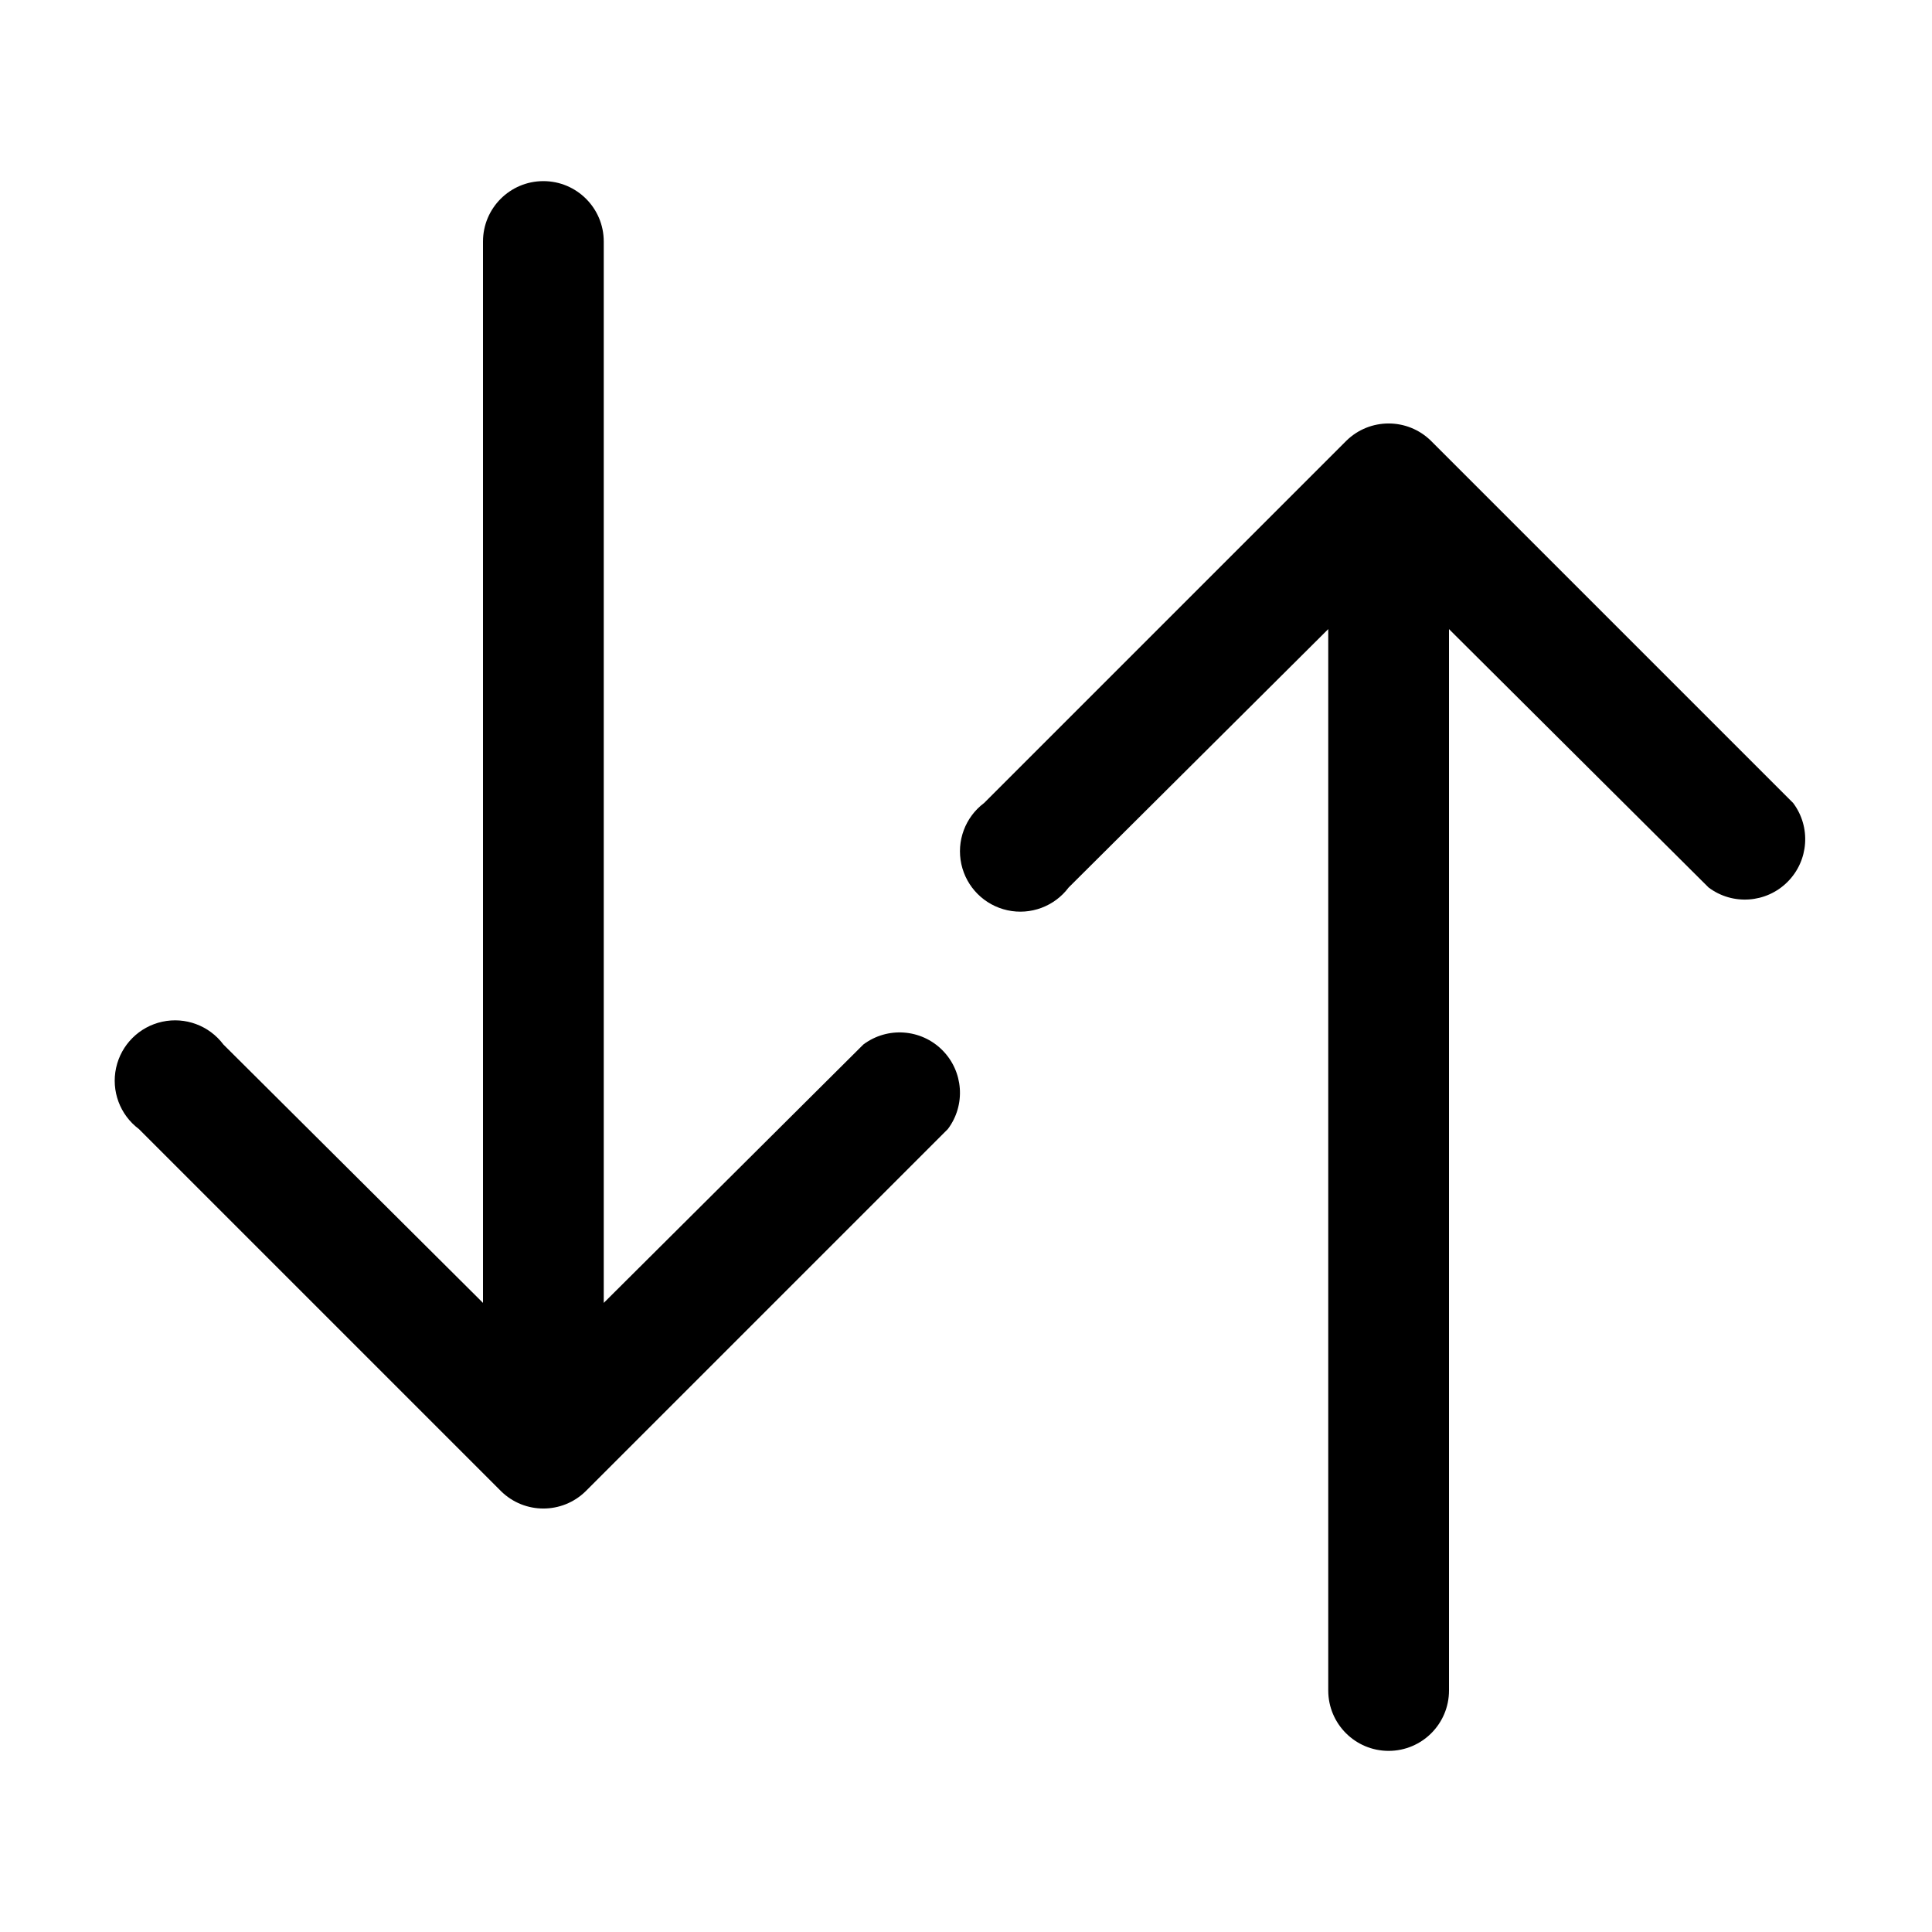
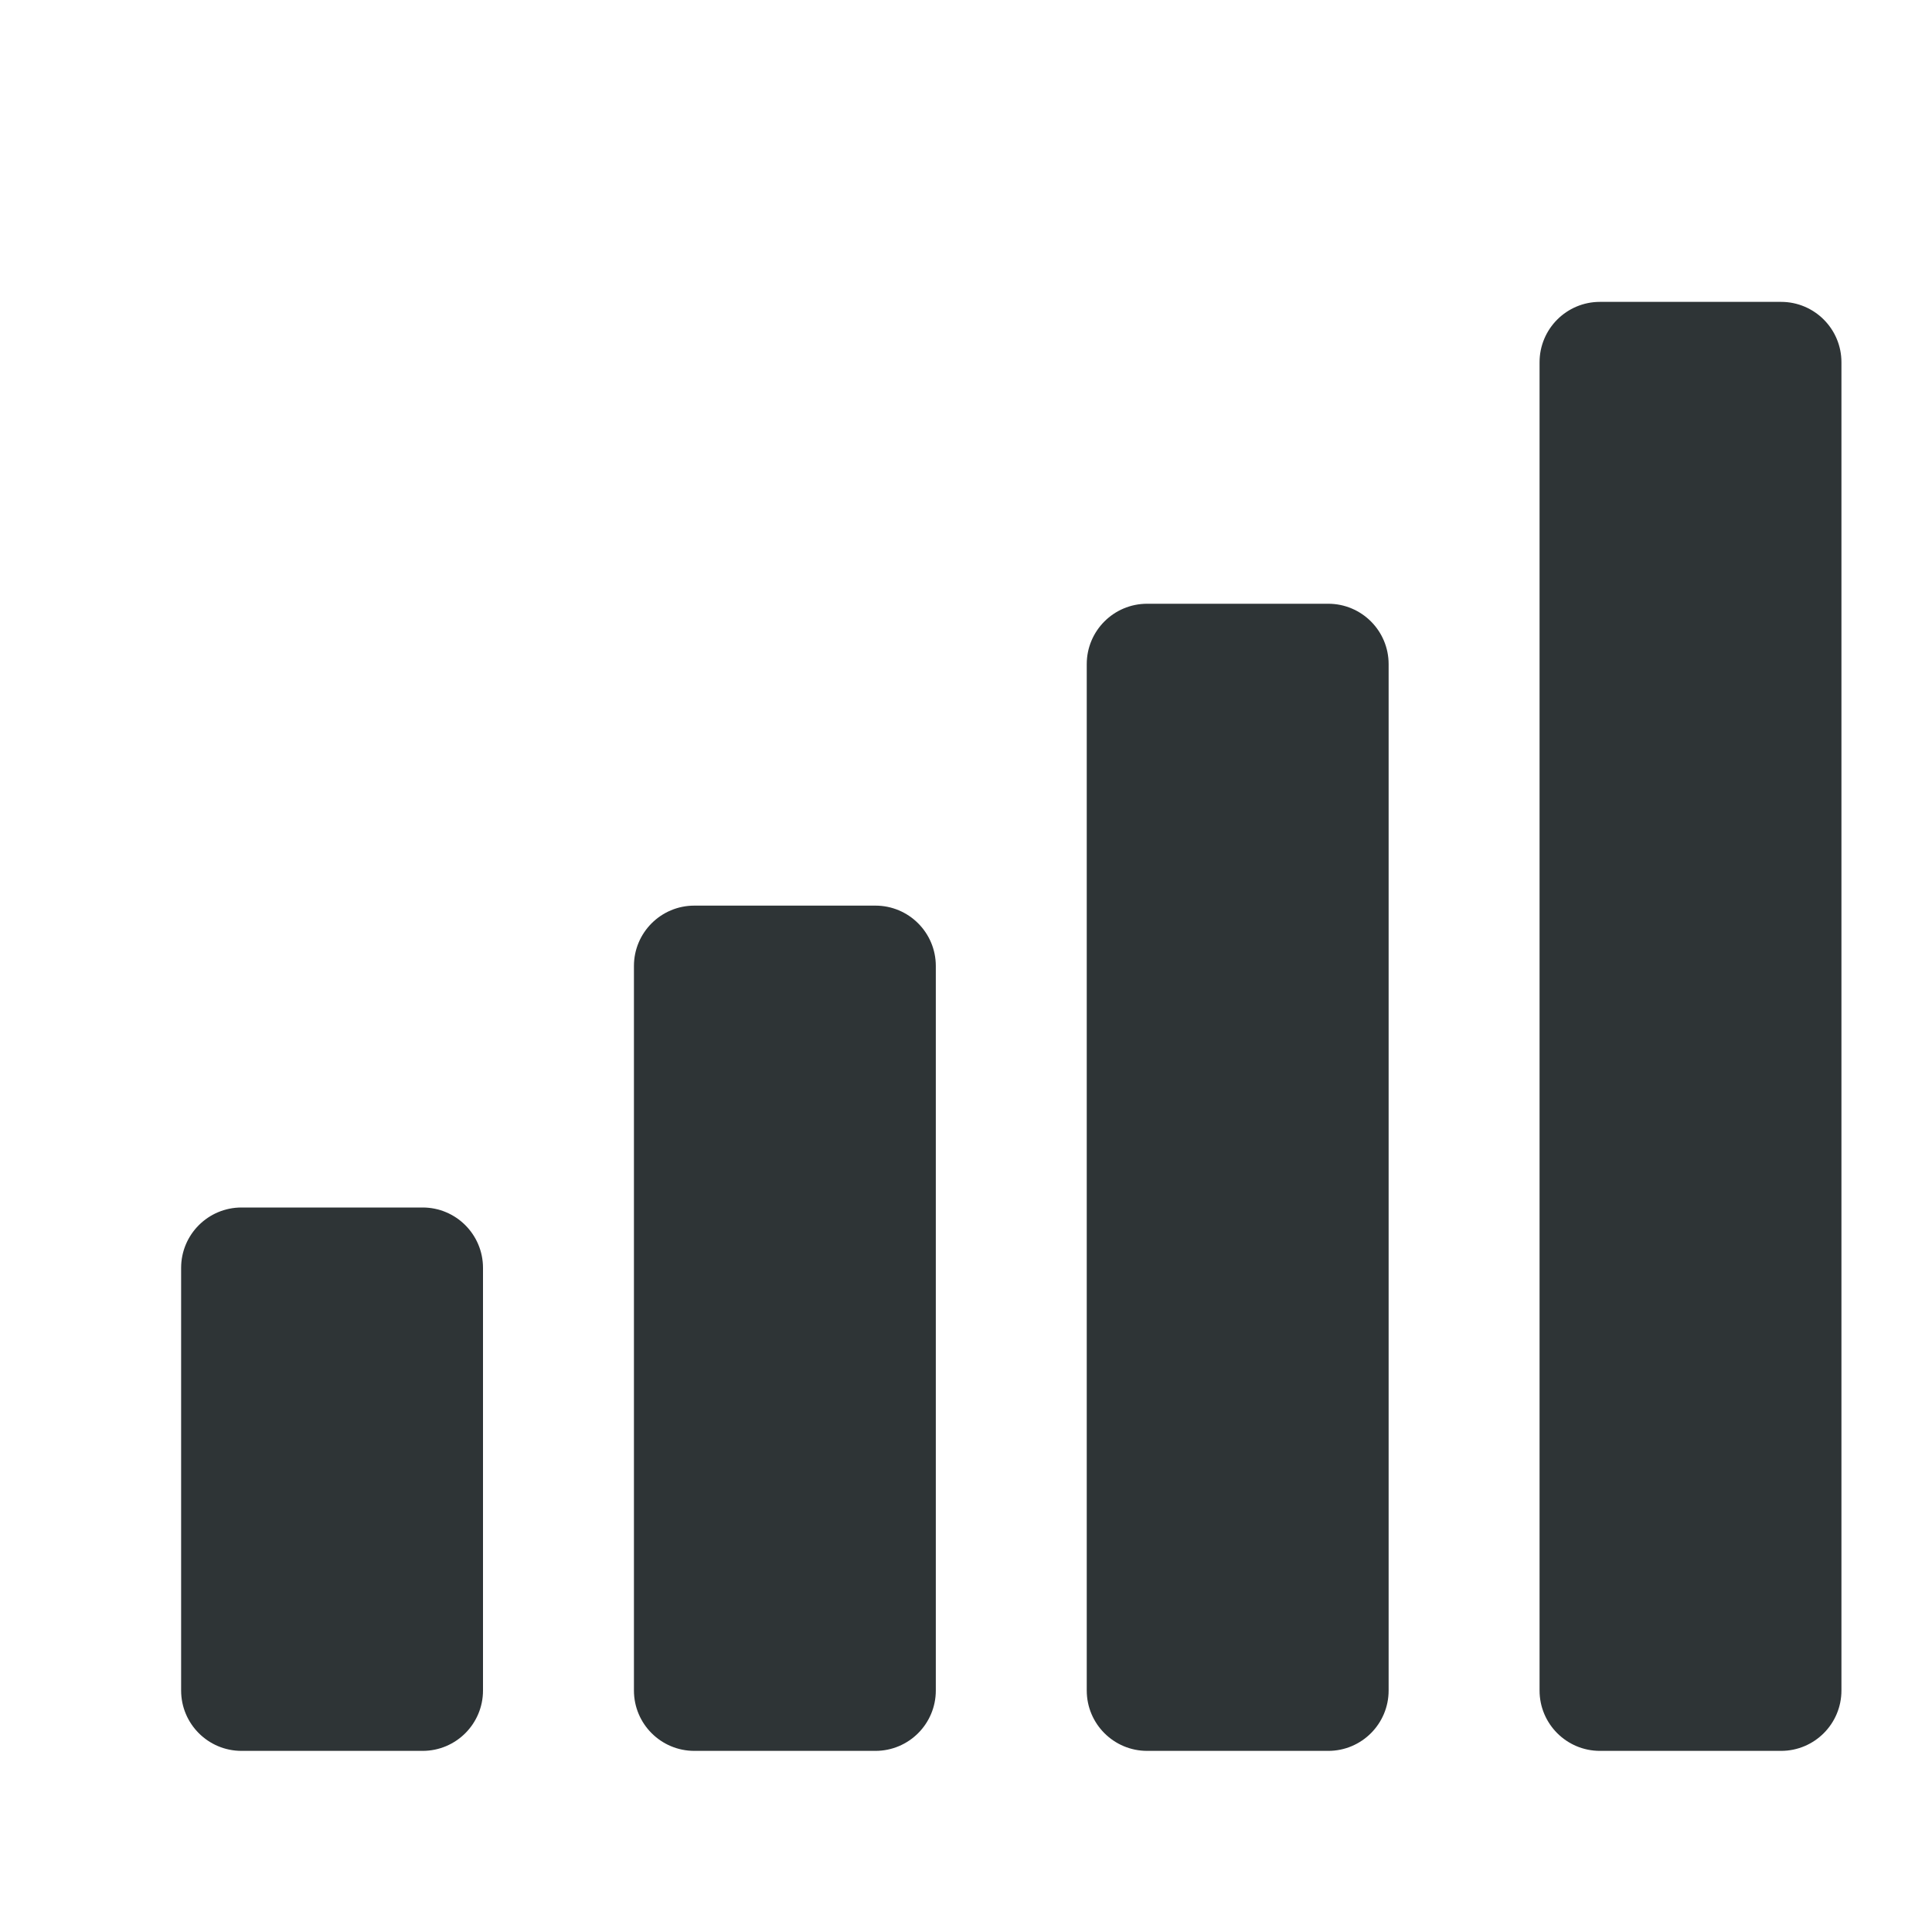
- <svg xmlns="http://www.w3.org/2000/svg" viewBox="0 0 16 16" width="16" height="16">
-   <path d="M4.5 1.5a.5.5 0 0 1 .5.5v8.79l2.15-2.14a.5.5 0 0 1 .7.7l-3 3a.5.5 0 0 1-.7 0l-3-3a.5.5 0 1 1 .7-.7L4 10.79V2a.5.5 0 0 1 .5-.5z" fill="currentColor" />
-   <path d="M11.5 14.5a.5.5 0 0 1-.5-.5V5.21L8.85 7.35a.5.5 0 1 1-.7-.7l3-3a.5.5 0 0 1 .7 0l3 3a.5.5 0 0 1-.7.7L12 5.21V14a.5.5 0 0 1-.5.5z" fill="currentColor" />
+ <svg xmlns="http://www.w3.org/2000/svg" width="16" height="16" viewBox="0 0 16 16">
+   <rect fill="#2e3436" x="1.5" y="10" width="2.5" height="4.5" rx="0.5" />
+   <rect fill="#2e3436" x="5.25" y="7.5" width="2.5" height="7" rx="0.5" />
+   <rect fill="#2e3436" x="9" y="5" width="2.5" height="9.5" rx="0.5" />
+   <rect fill="#2e3436" x="12.75" y="2.5" width="2.5" height="12" rx="0.5" />
</svg>
